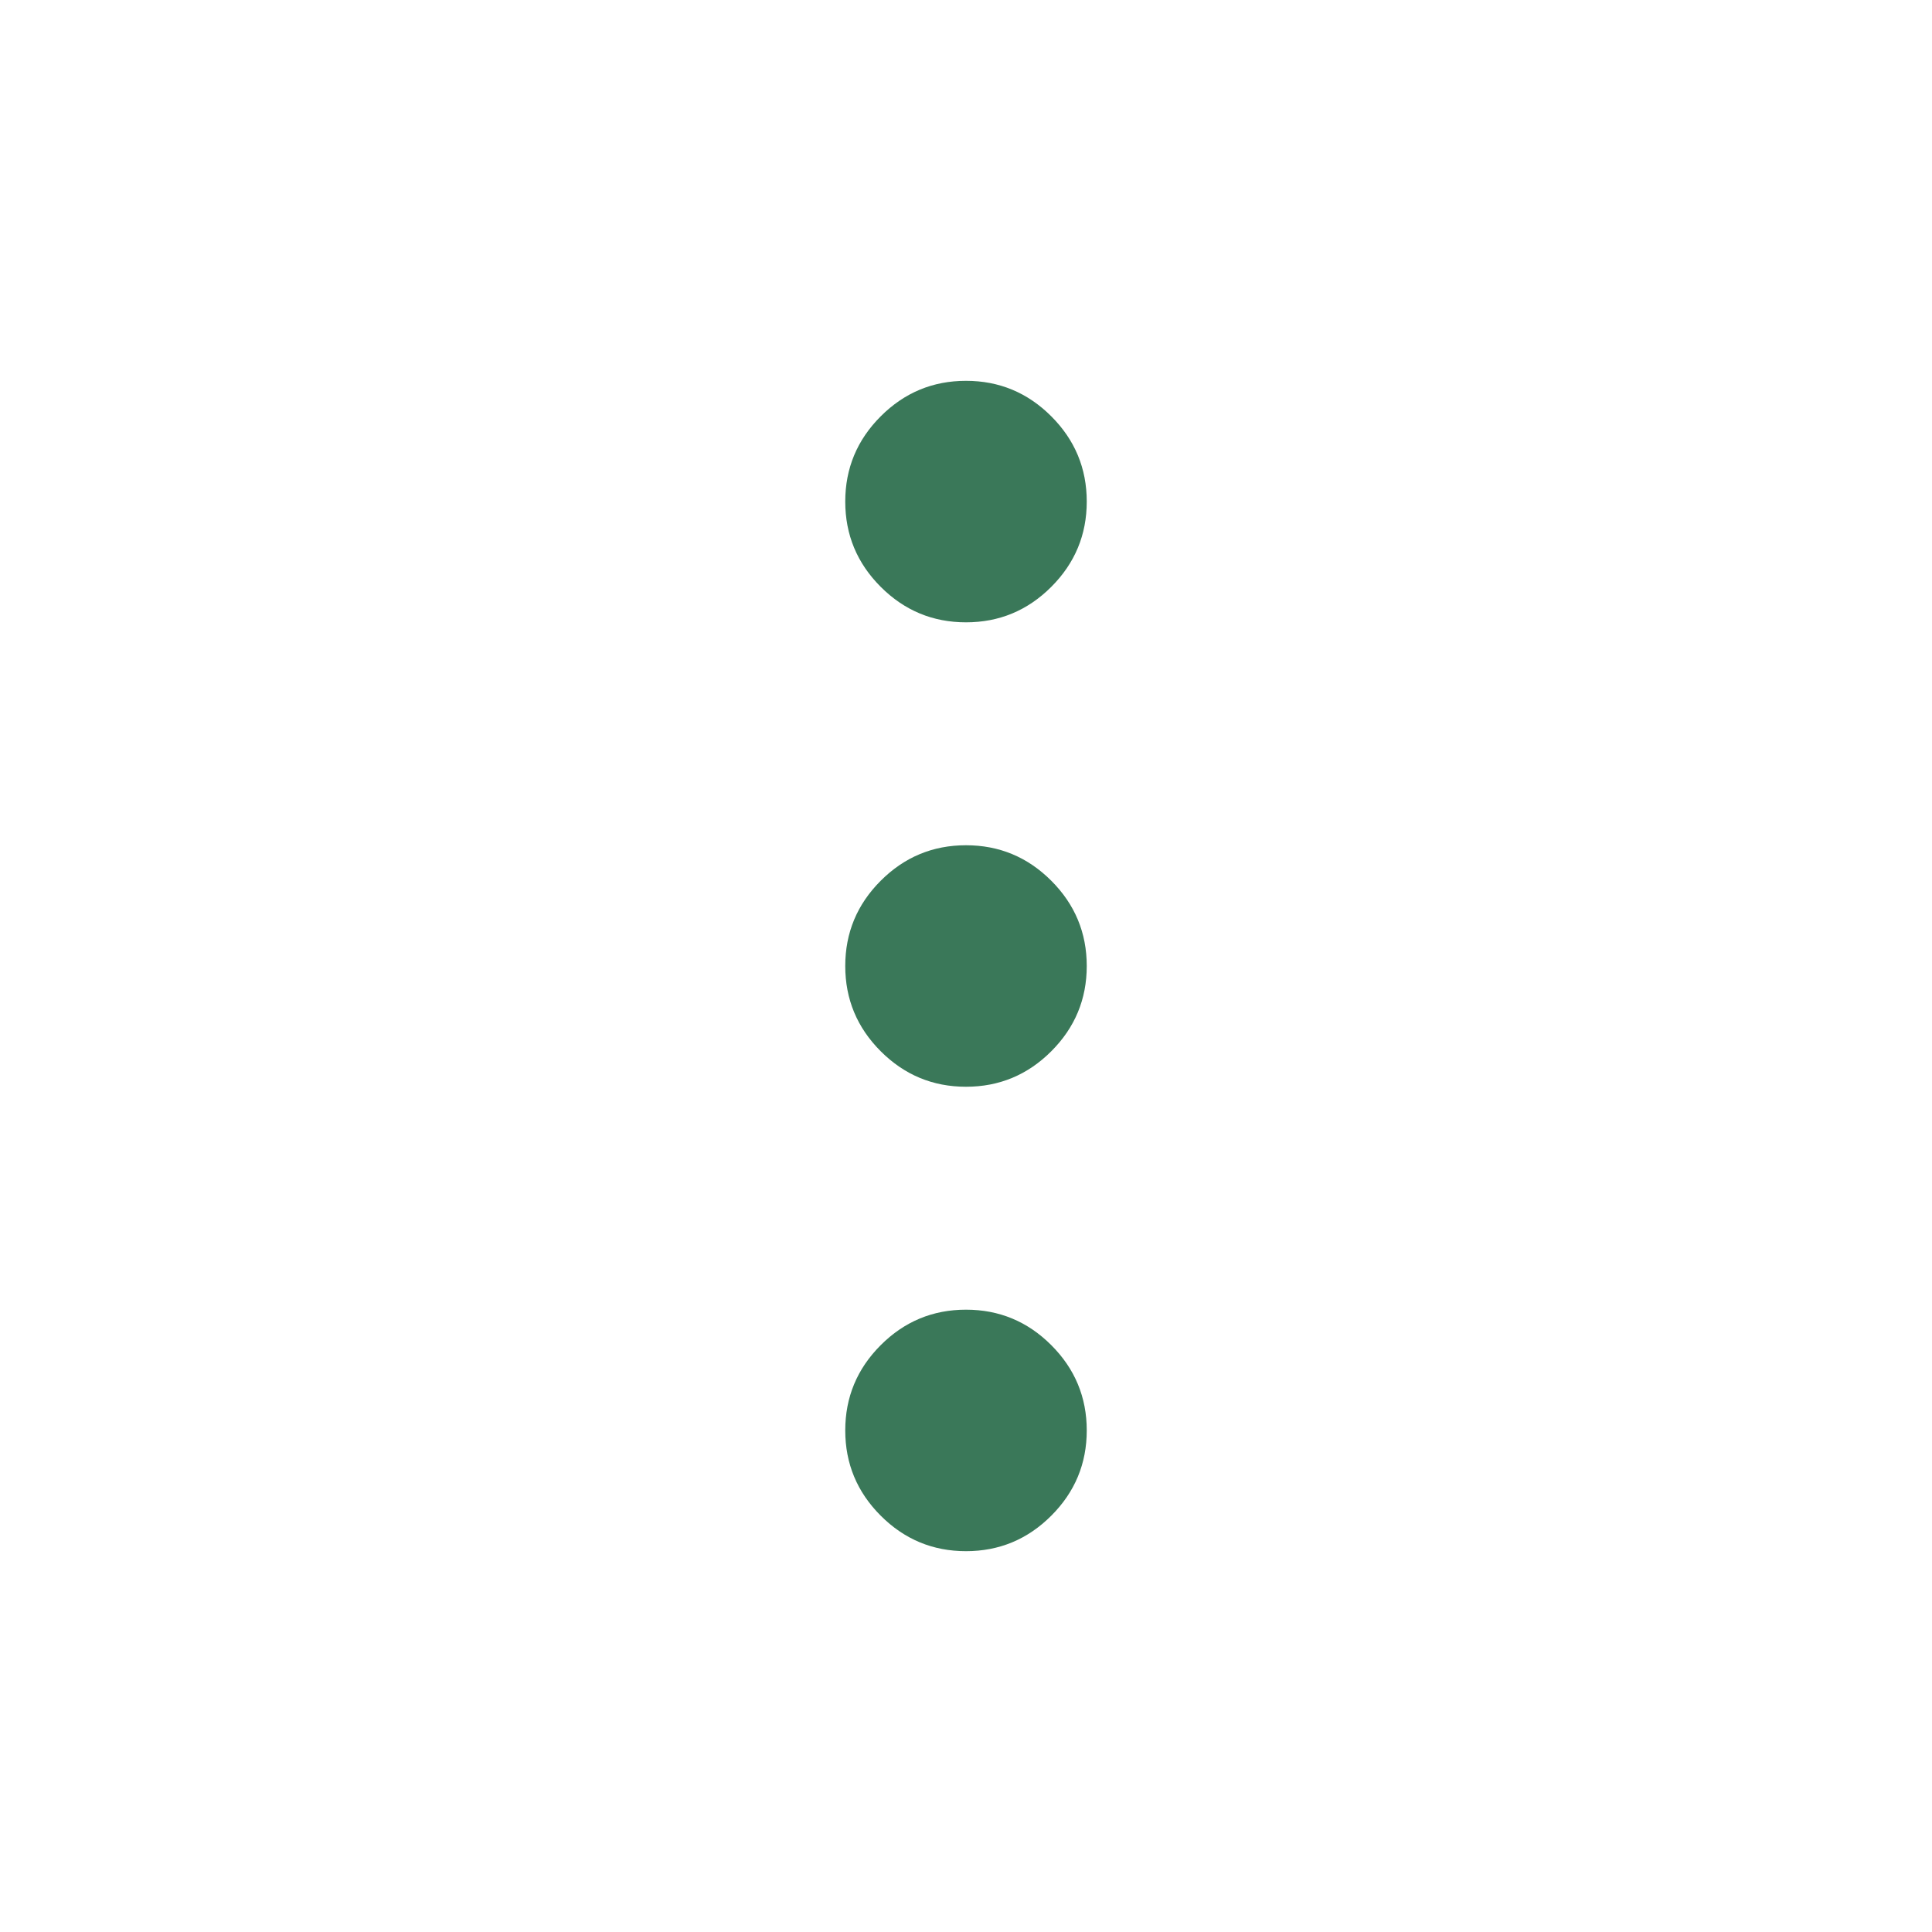
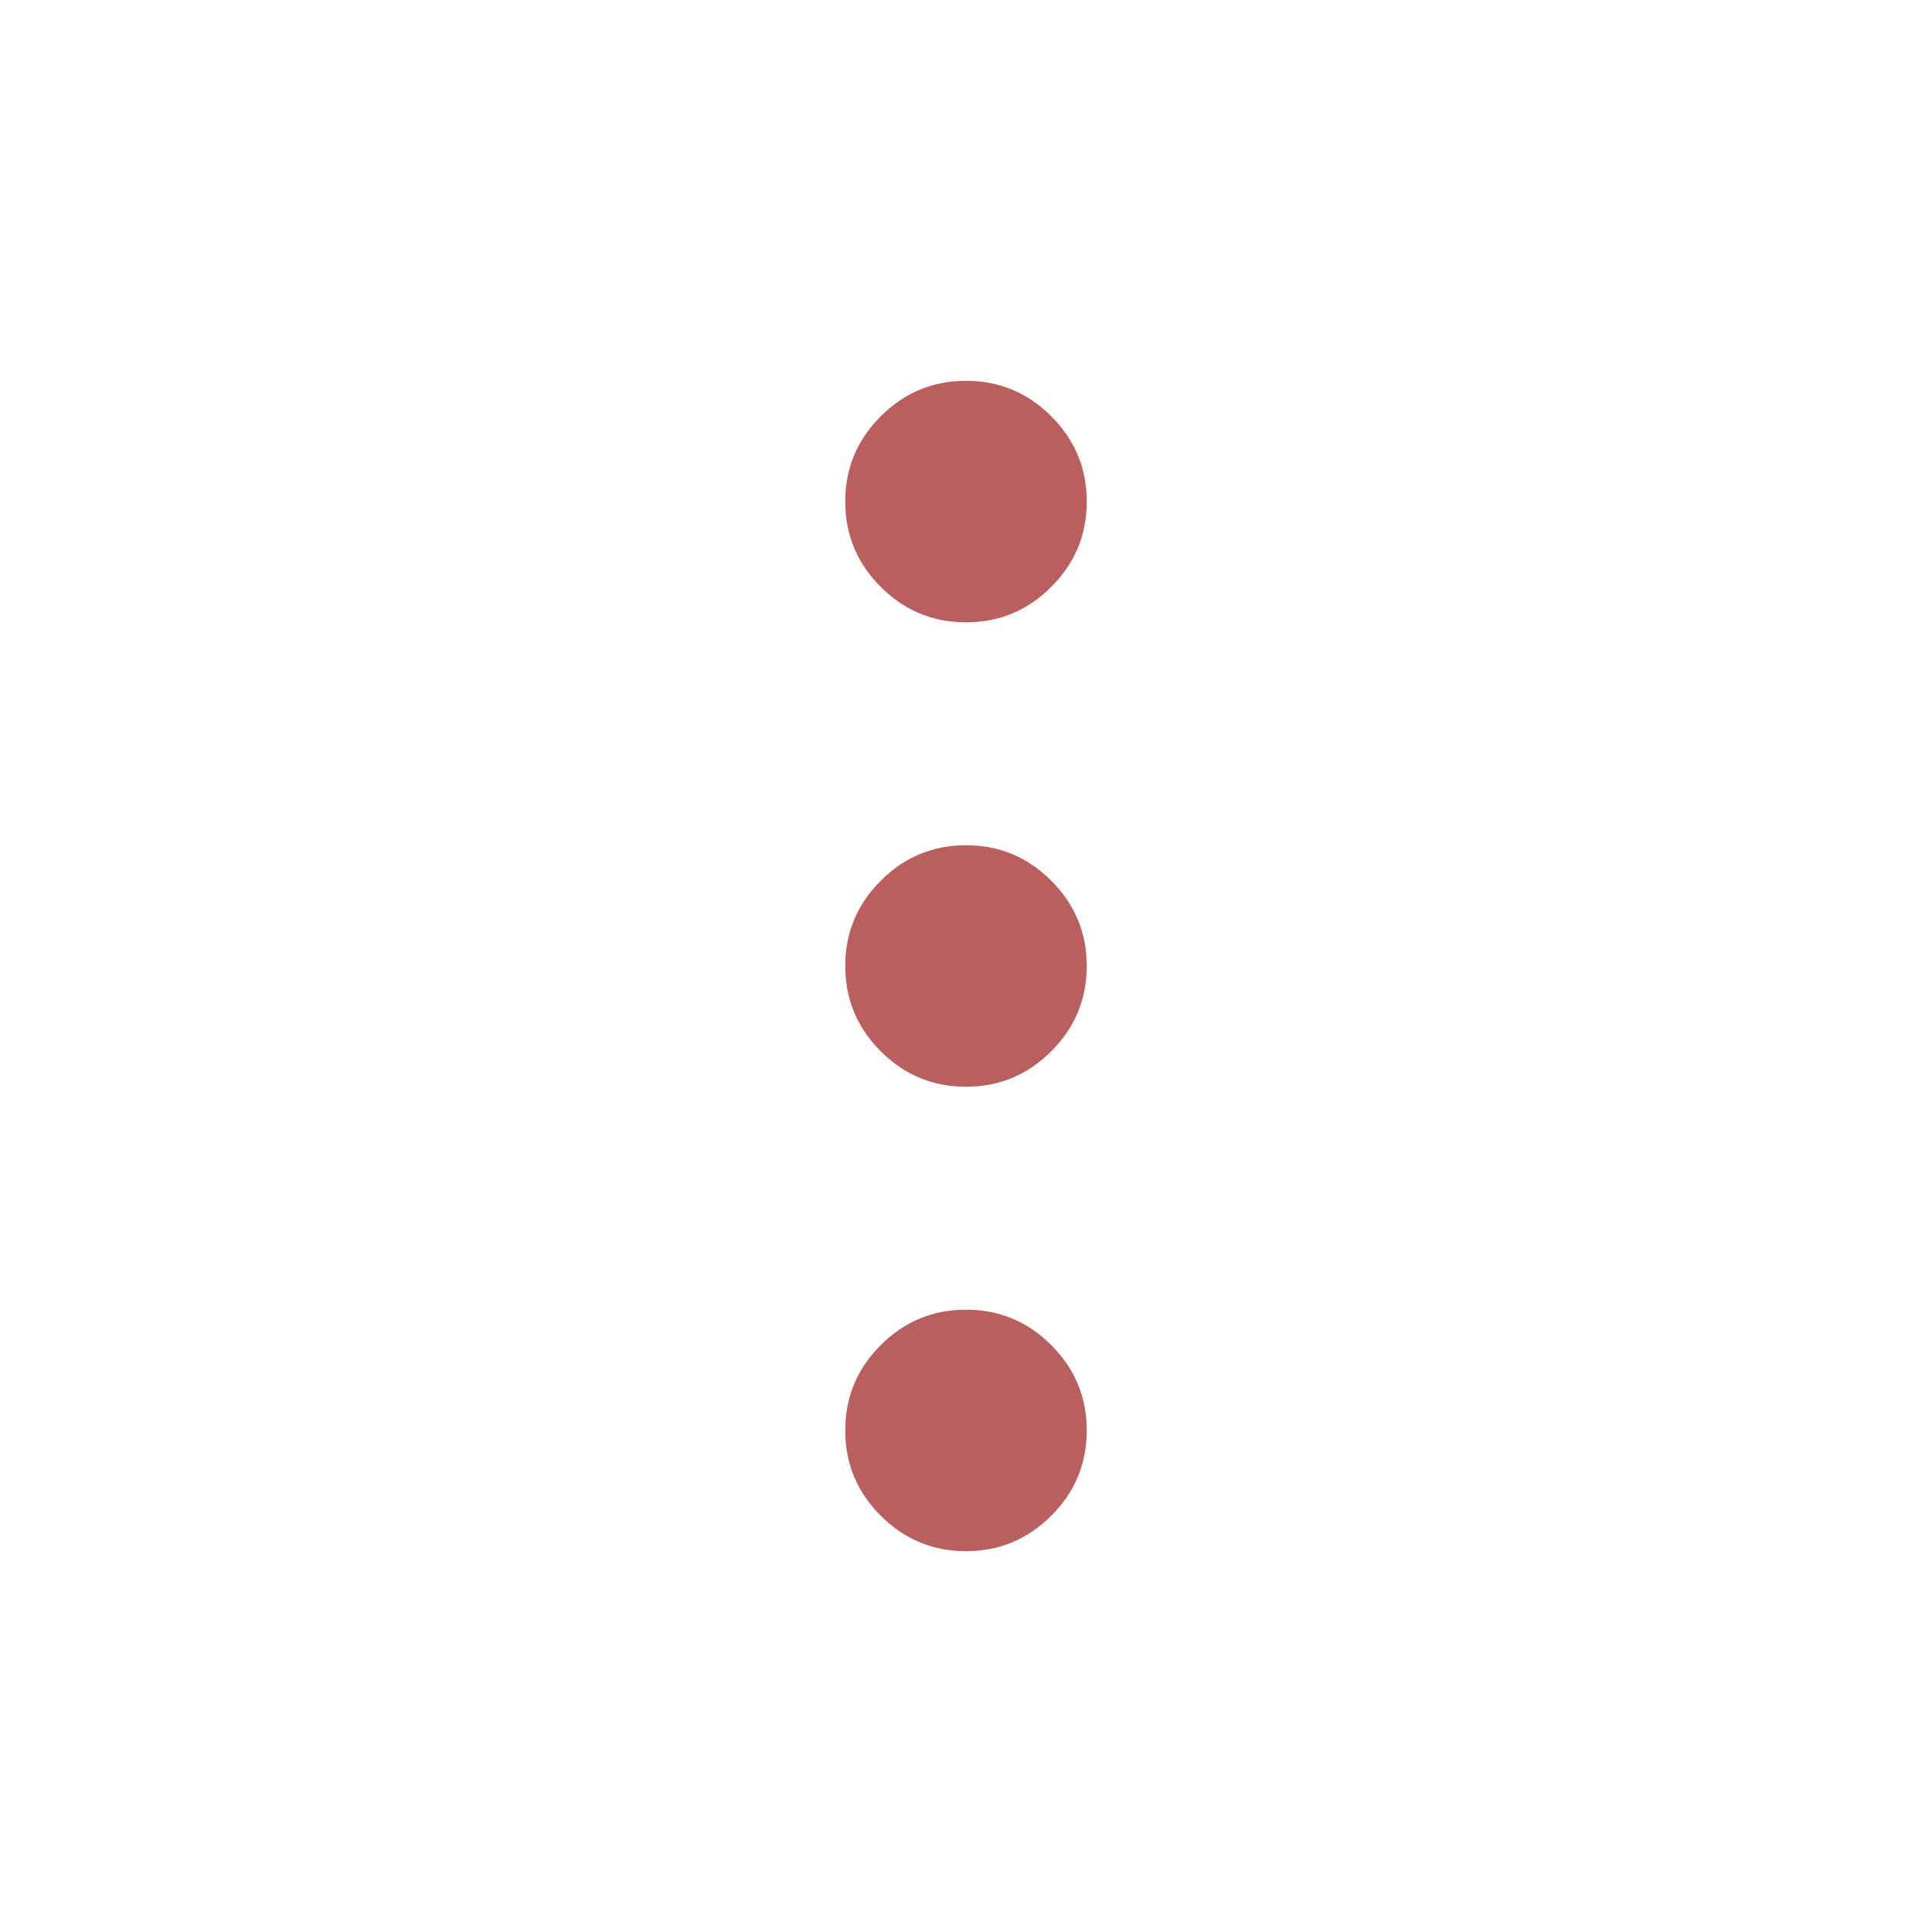
- <svg xmlns="http://www.w3.org/2000/svg" height="24px" viewBox="0 -960 960 960" width="24px" fill="hsl(150 35% 35%)">
+ <svg xmlns="http://www.w3.org/2000/svg" height="24px" viewBox="0 -960 960 960" width="24px" fill="hsl(0 40% 55%)">
  <path d="M480-189.23q-24.75 0-42.37-17.63Q420-224.48 420-249.23q0-24.75 17.63-42.38 17.62-17.62 42.37-17.62 24.75 0 42.37 17.62Q540-273.98 540-249.23q0 24.75-17.63 42.37-17.62 17.63-42.37 17.63ZM480-420q-24.75 0-42.37-17.63Q420-455.25 420-480q0-24.75 17.63-42.37Q455.25-540 480-540q24.75 0 42.37 17.63Q540-504.75 540-480q0 24.75-17.63 42.37Q504.75-420 480-420Zm0-230.77q-24.75 0-42.37-17.62Q420-686.02 420-710.77q0-24.75 17.63-42.37 17.62-17.63 42.37-17.63 24.75 0 42.37 17.63Q540-735.52 540-710.77q0 24.75-17.63 42.38-17.62 17.62-42.37 17.62Z" />
</svg>
